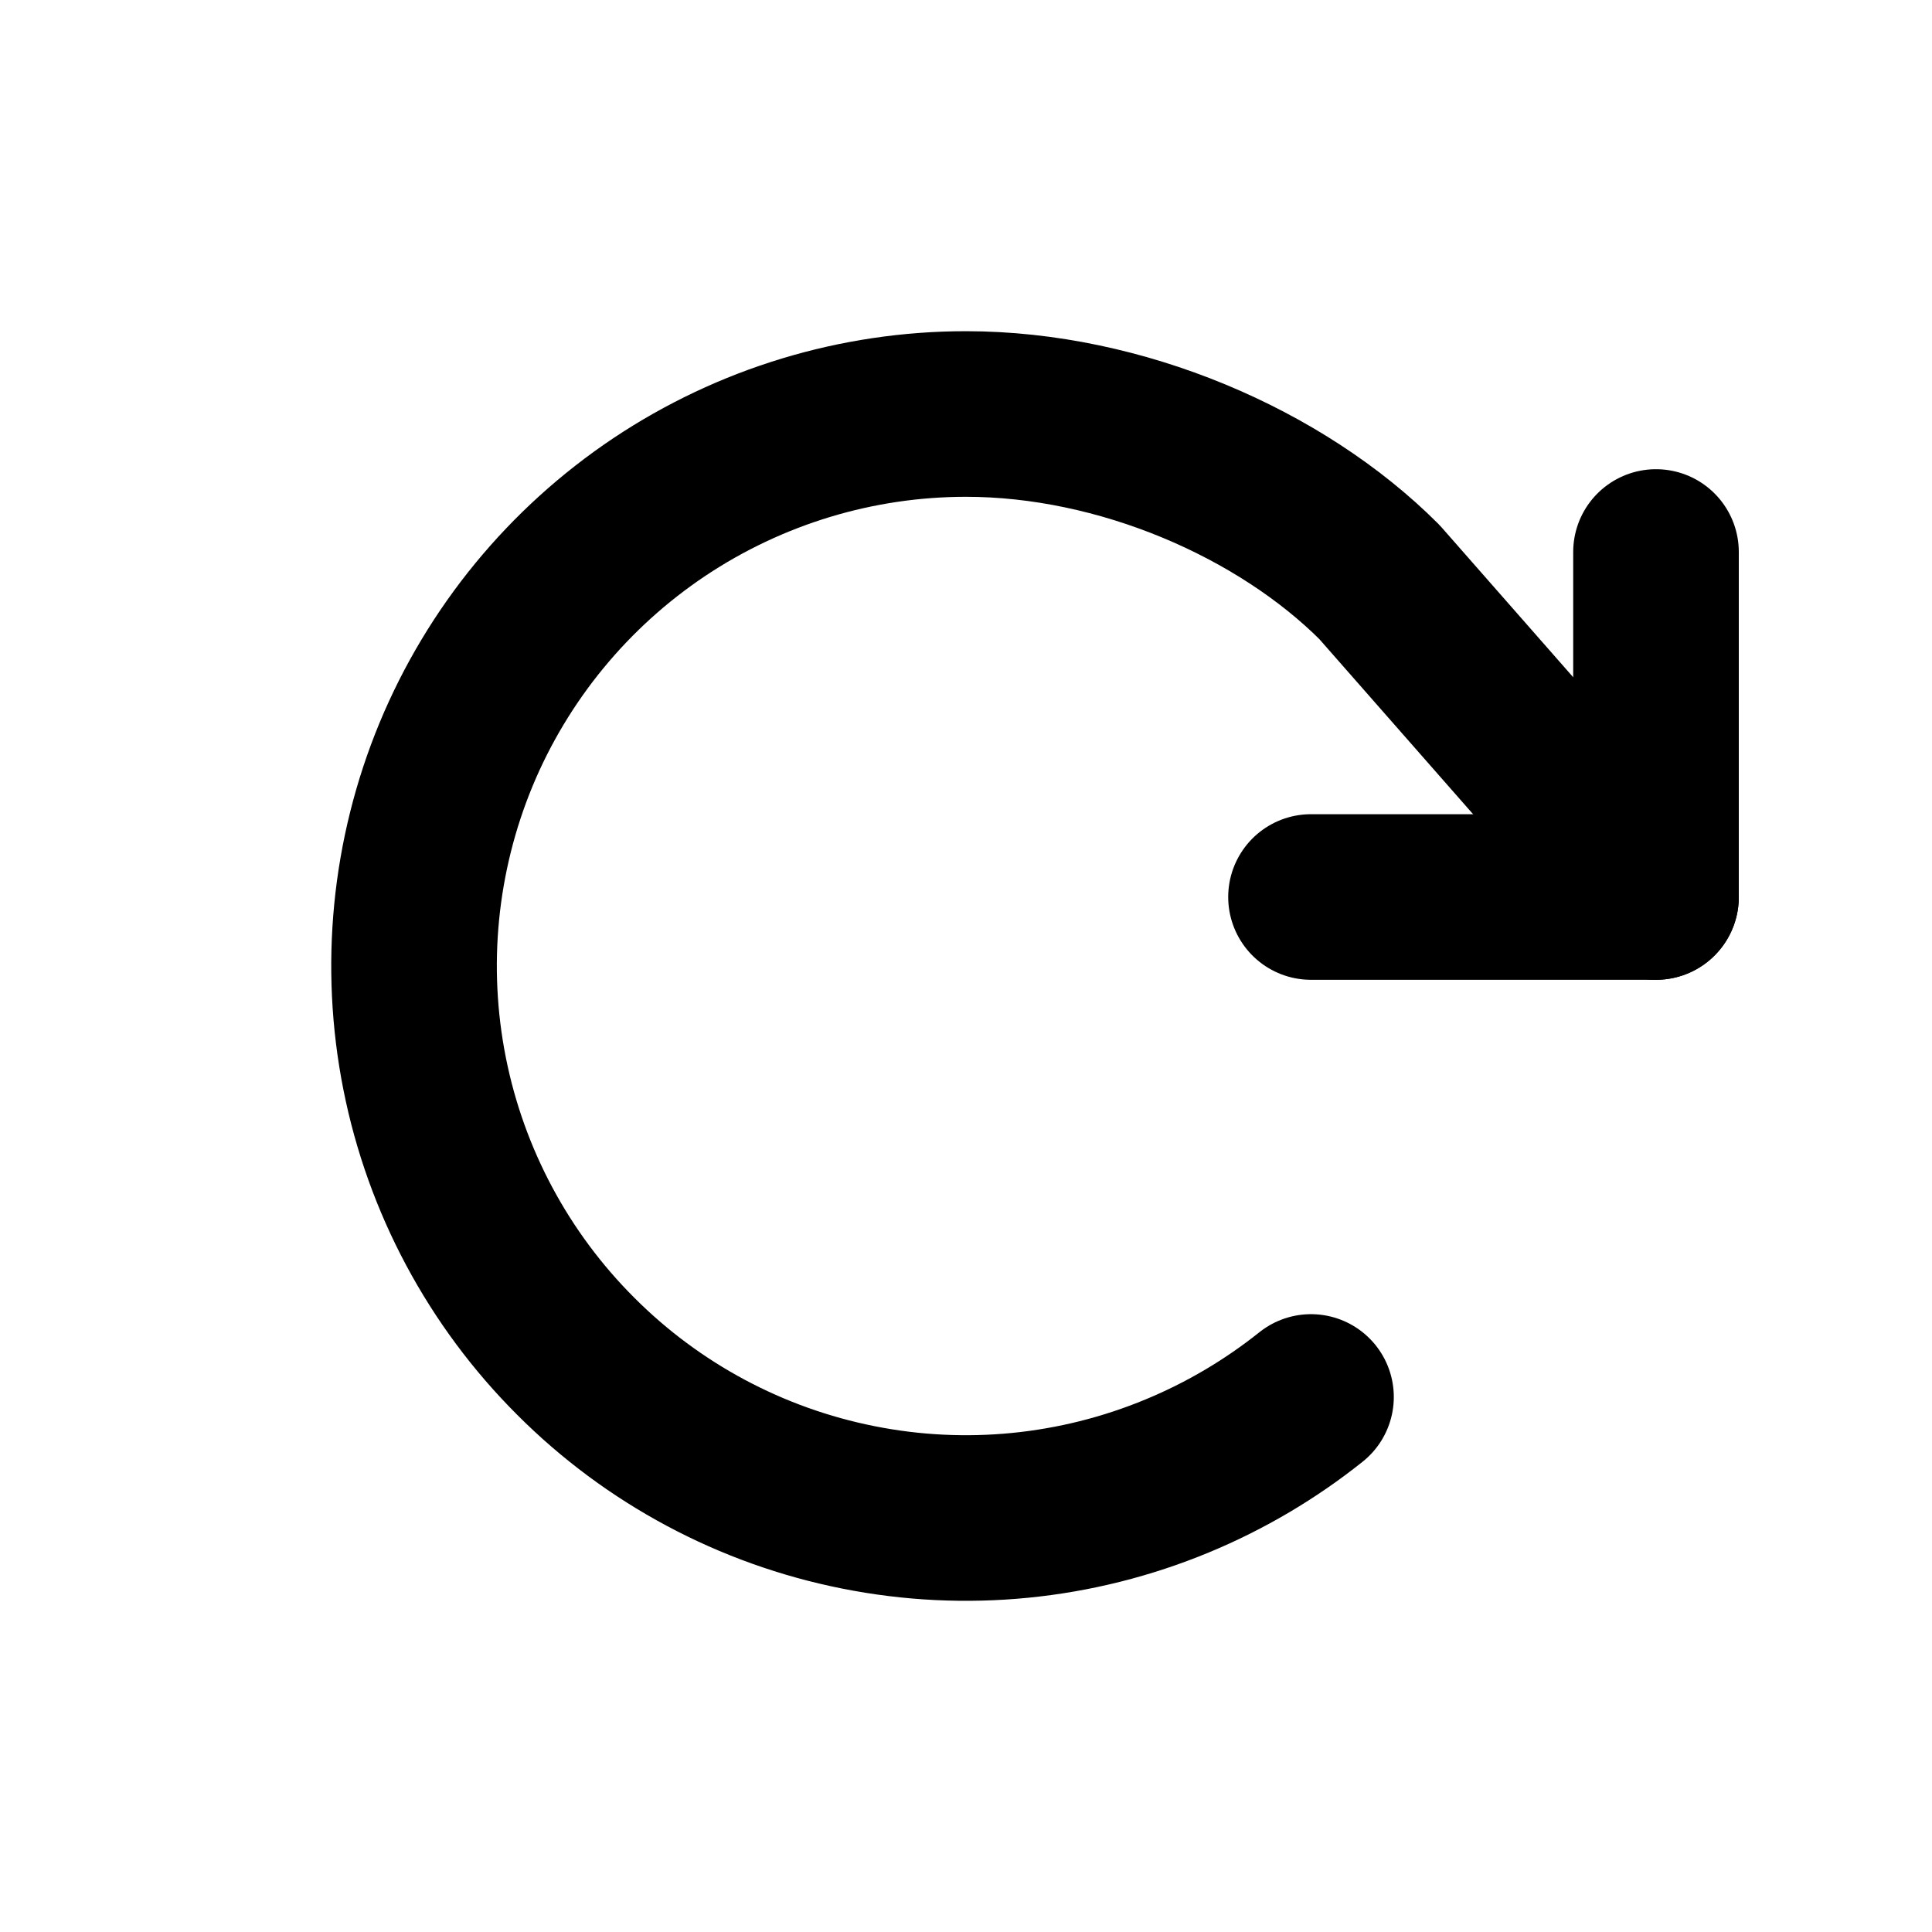
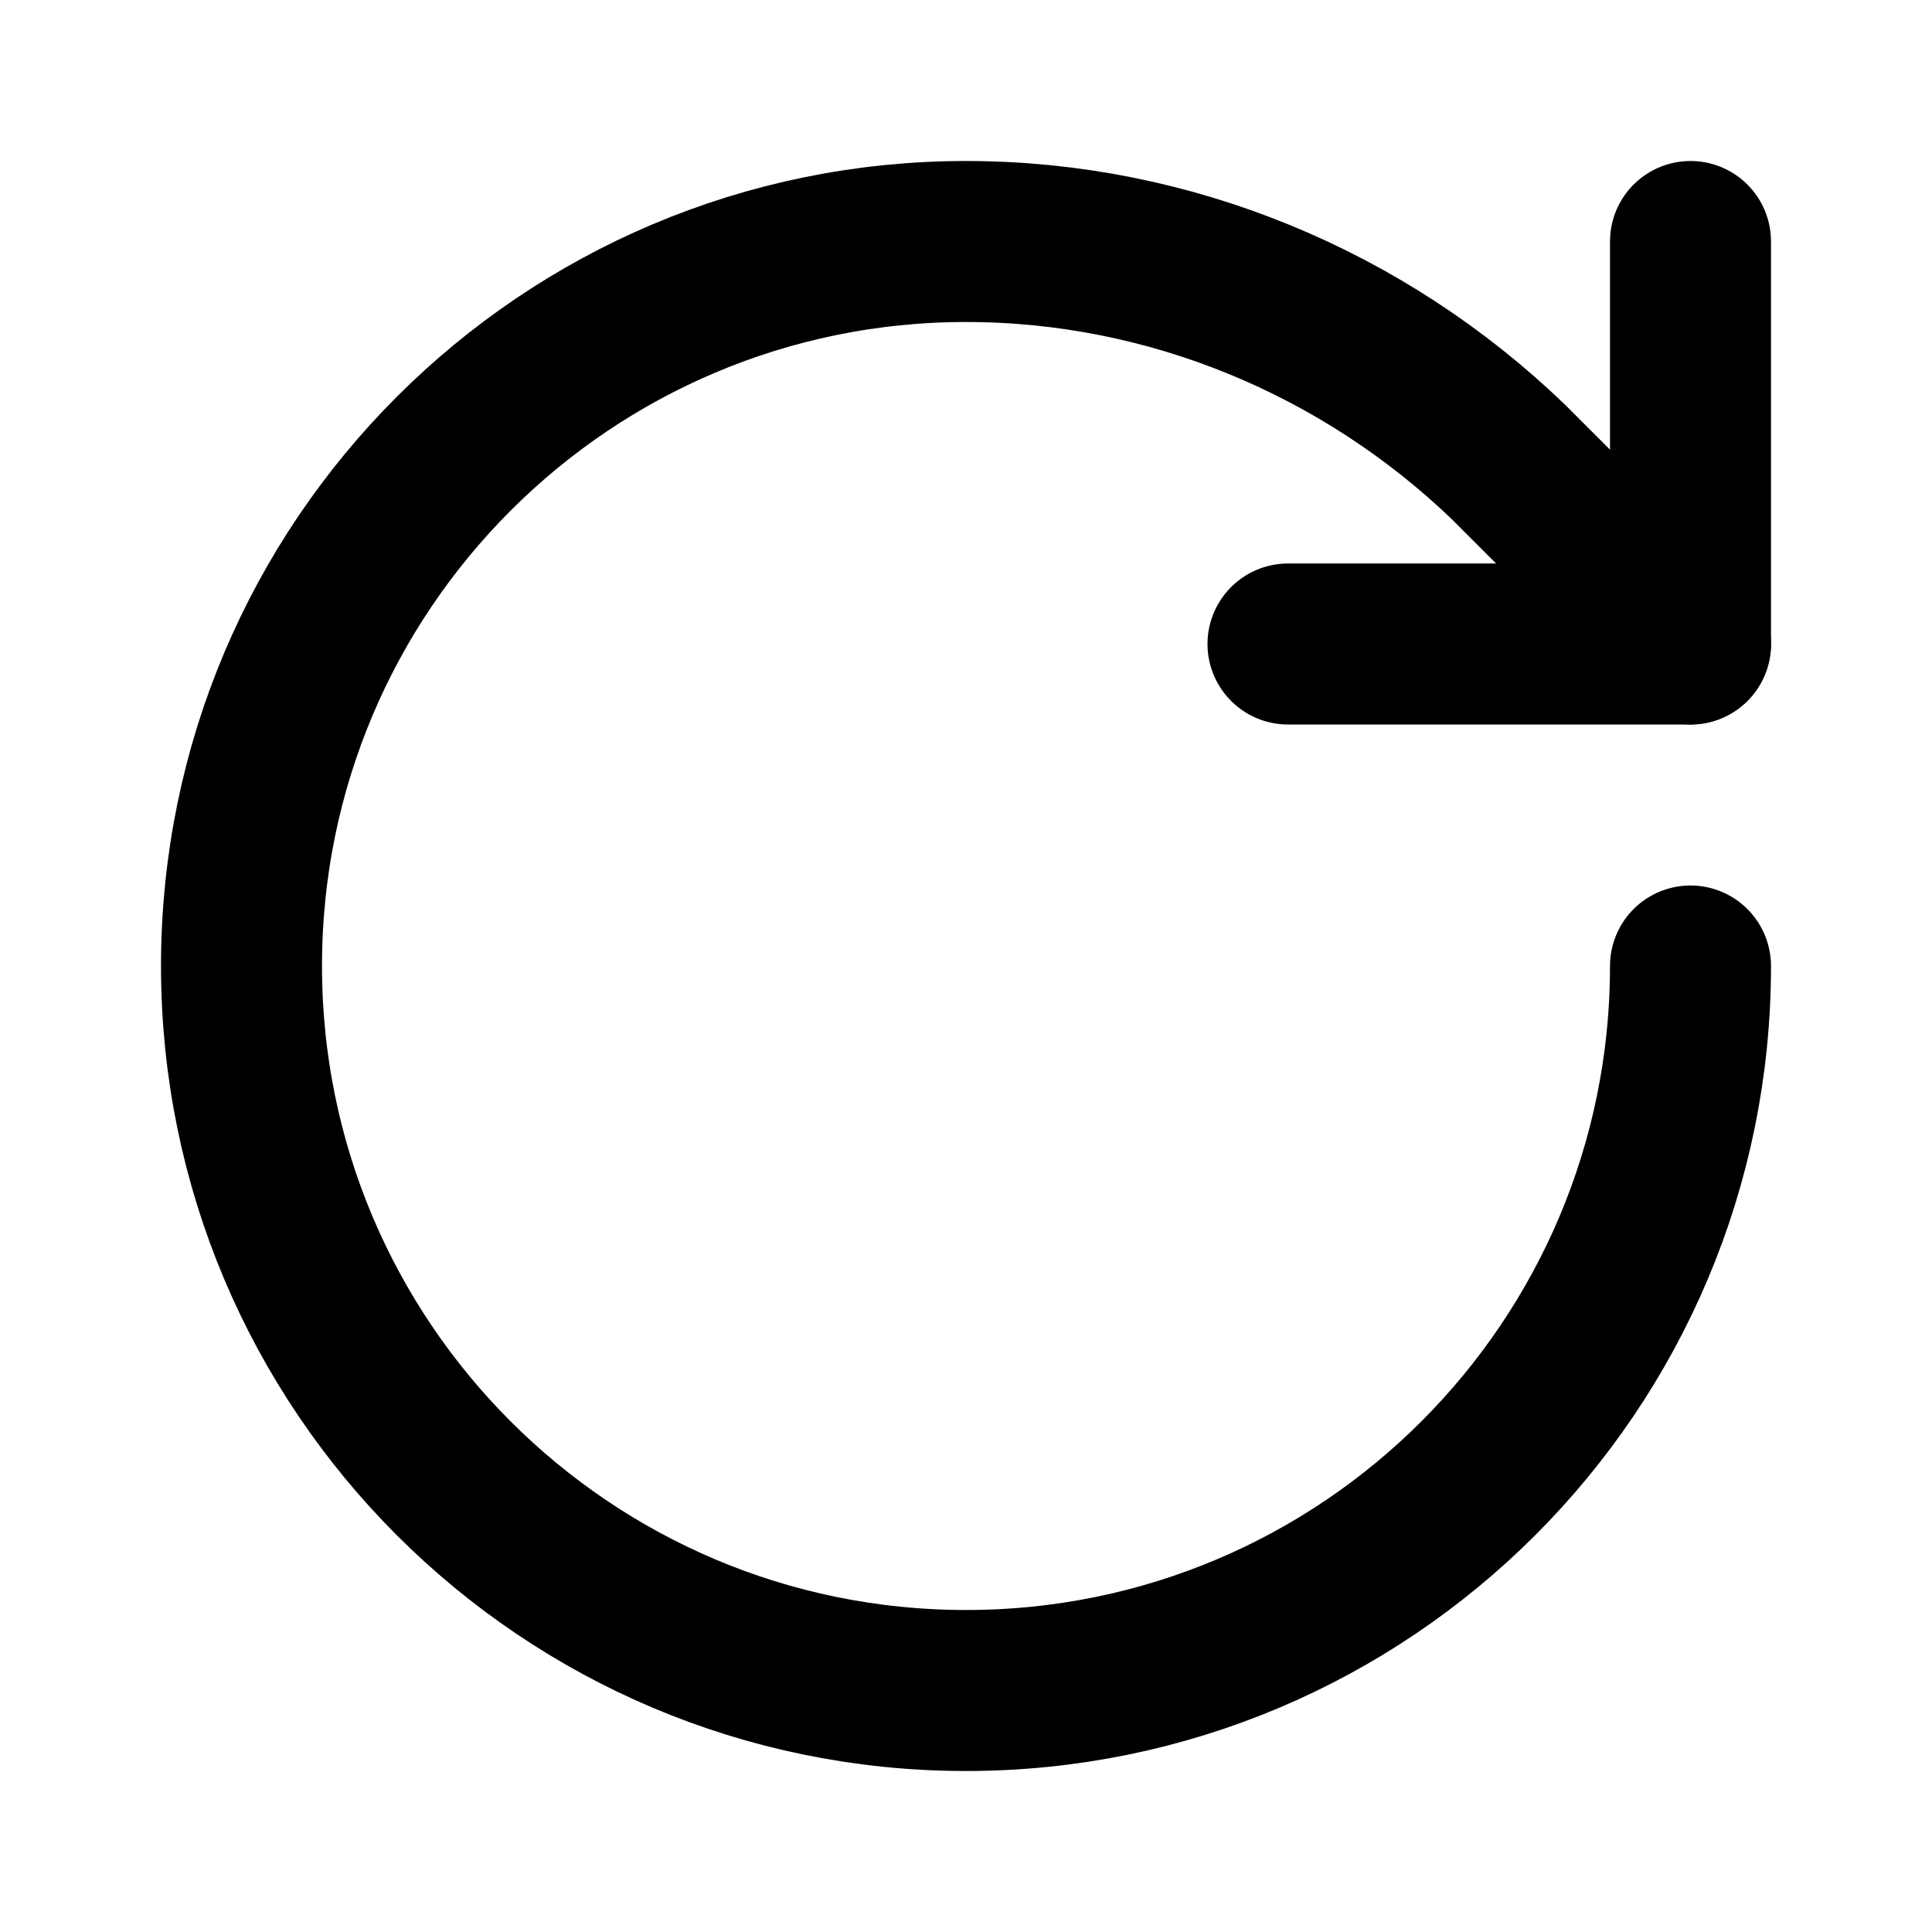
- <svg xmlns="http://www.w3.org/2000/svg" width="14" height="14" viewBox="0 0 14 14" fill="none">
-   <path d="M12 6.5L9.996 4.218C9.278 3.5 8.12 3 7 3C6.209 3 5.436 3.235 4.778 3.674C4.12 4.114 3.607 4.738 3.304 5.469C3.002 6.2 2.923 7.004 3.077 7.78C3.231 8.556 3.612 9.269 4.172 9.828C4.731 10.388 5.444 10.769 6.22 10.923C6.996 11.078 7.8 10.998 8.531 10.695C8.881 10.55 9.207 10.357 9.5 10.123" stroke="black" stroke-width="1.2" stroke-linecap="round" stroke-linejoin="round" />
-   <path d="M12 4V6.5H9.5" stroke="black" stroke-width="1.2" stroke-linecap="round" stroke-linejoin="round" />
+ <svg xmlns="http://www.w3.org/2000/svg" width="24" height="24" viewBox="0 0 24 24" fill="none" stroke="currentColor" stroke-width="2" stroke-linecap="round" stroke-linejoin="round" class="lucide lucide-rotate-cw">
+   <path d="M21 12a9 9 0 1 1-9-9c2.52 0 4.93 1 6.74 2.74L21 8" />
+   <path d="M21 3v5h-5" />
</svg>
